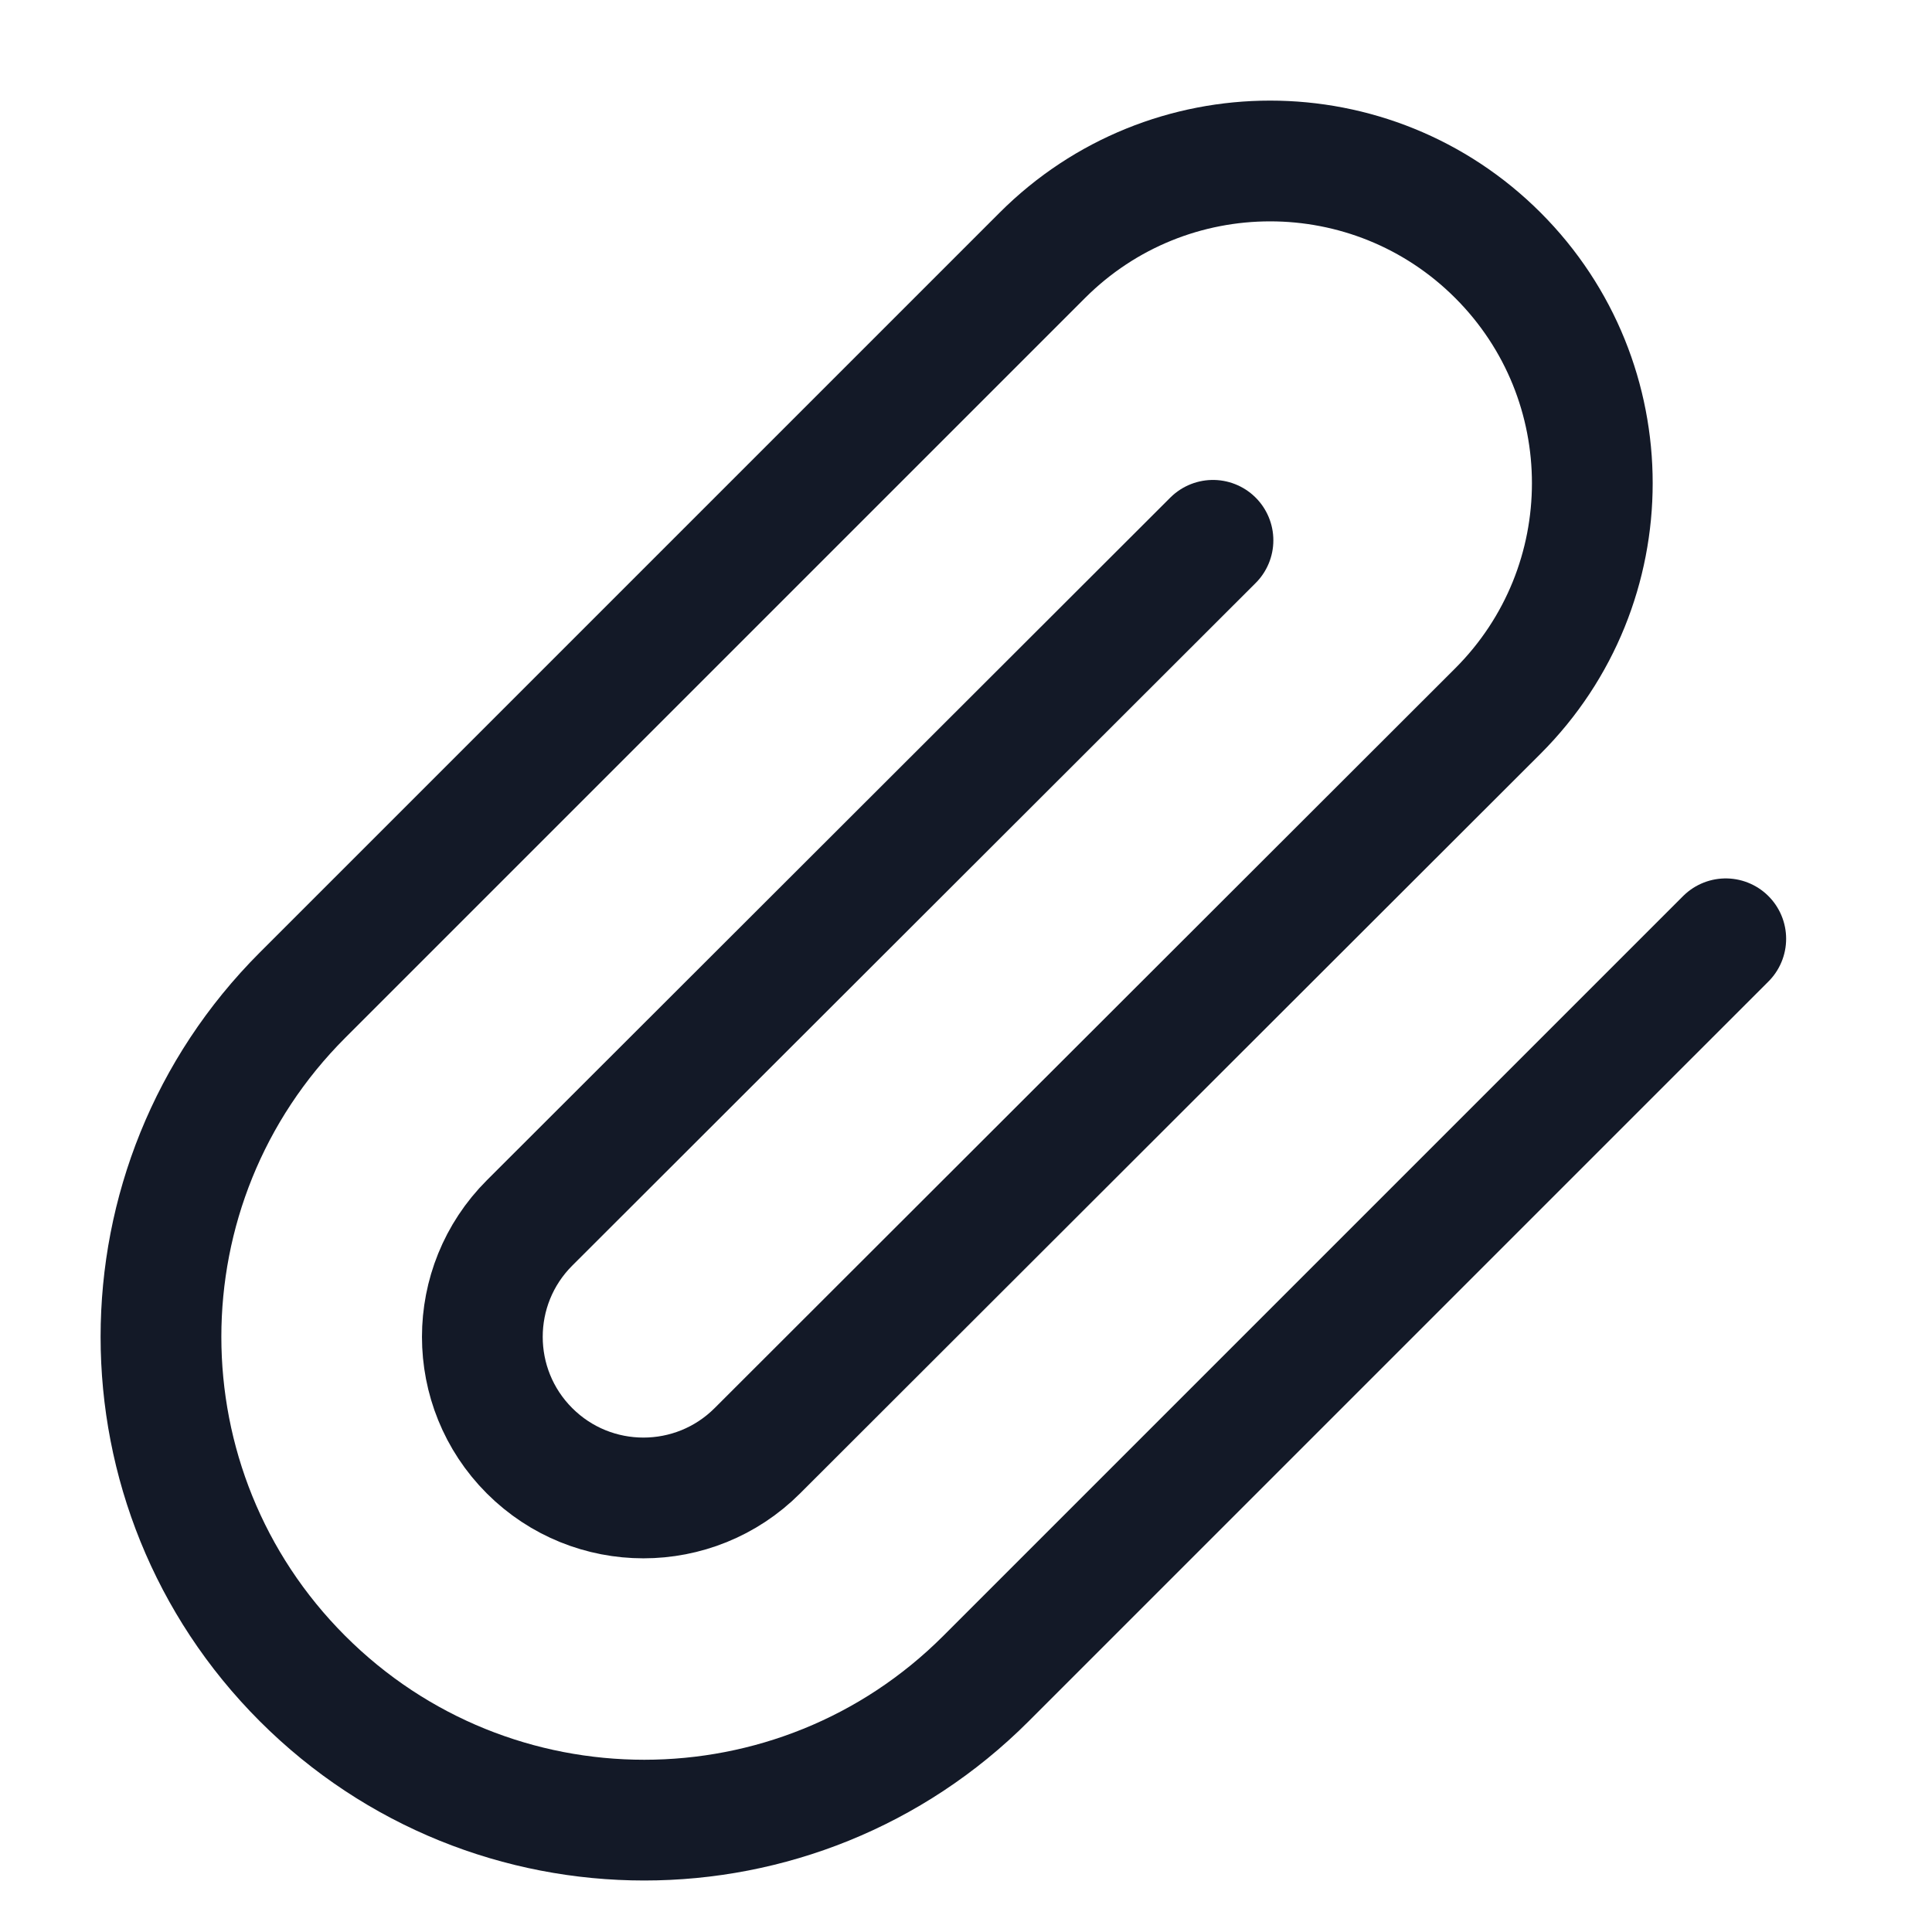
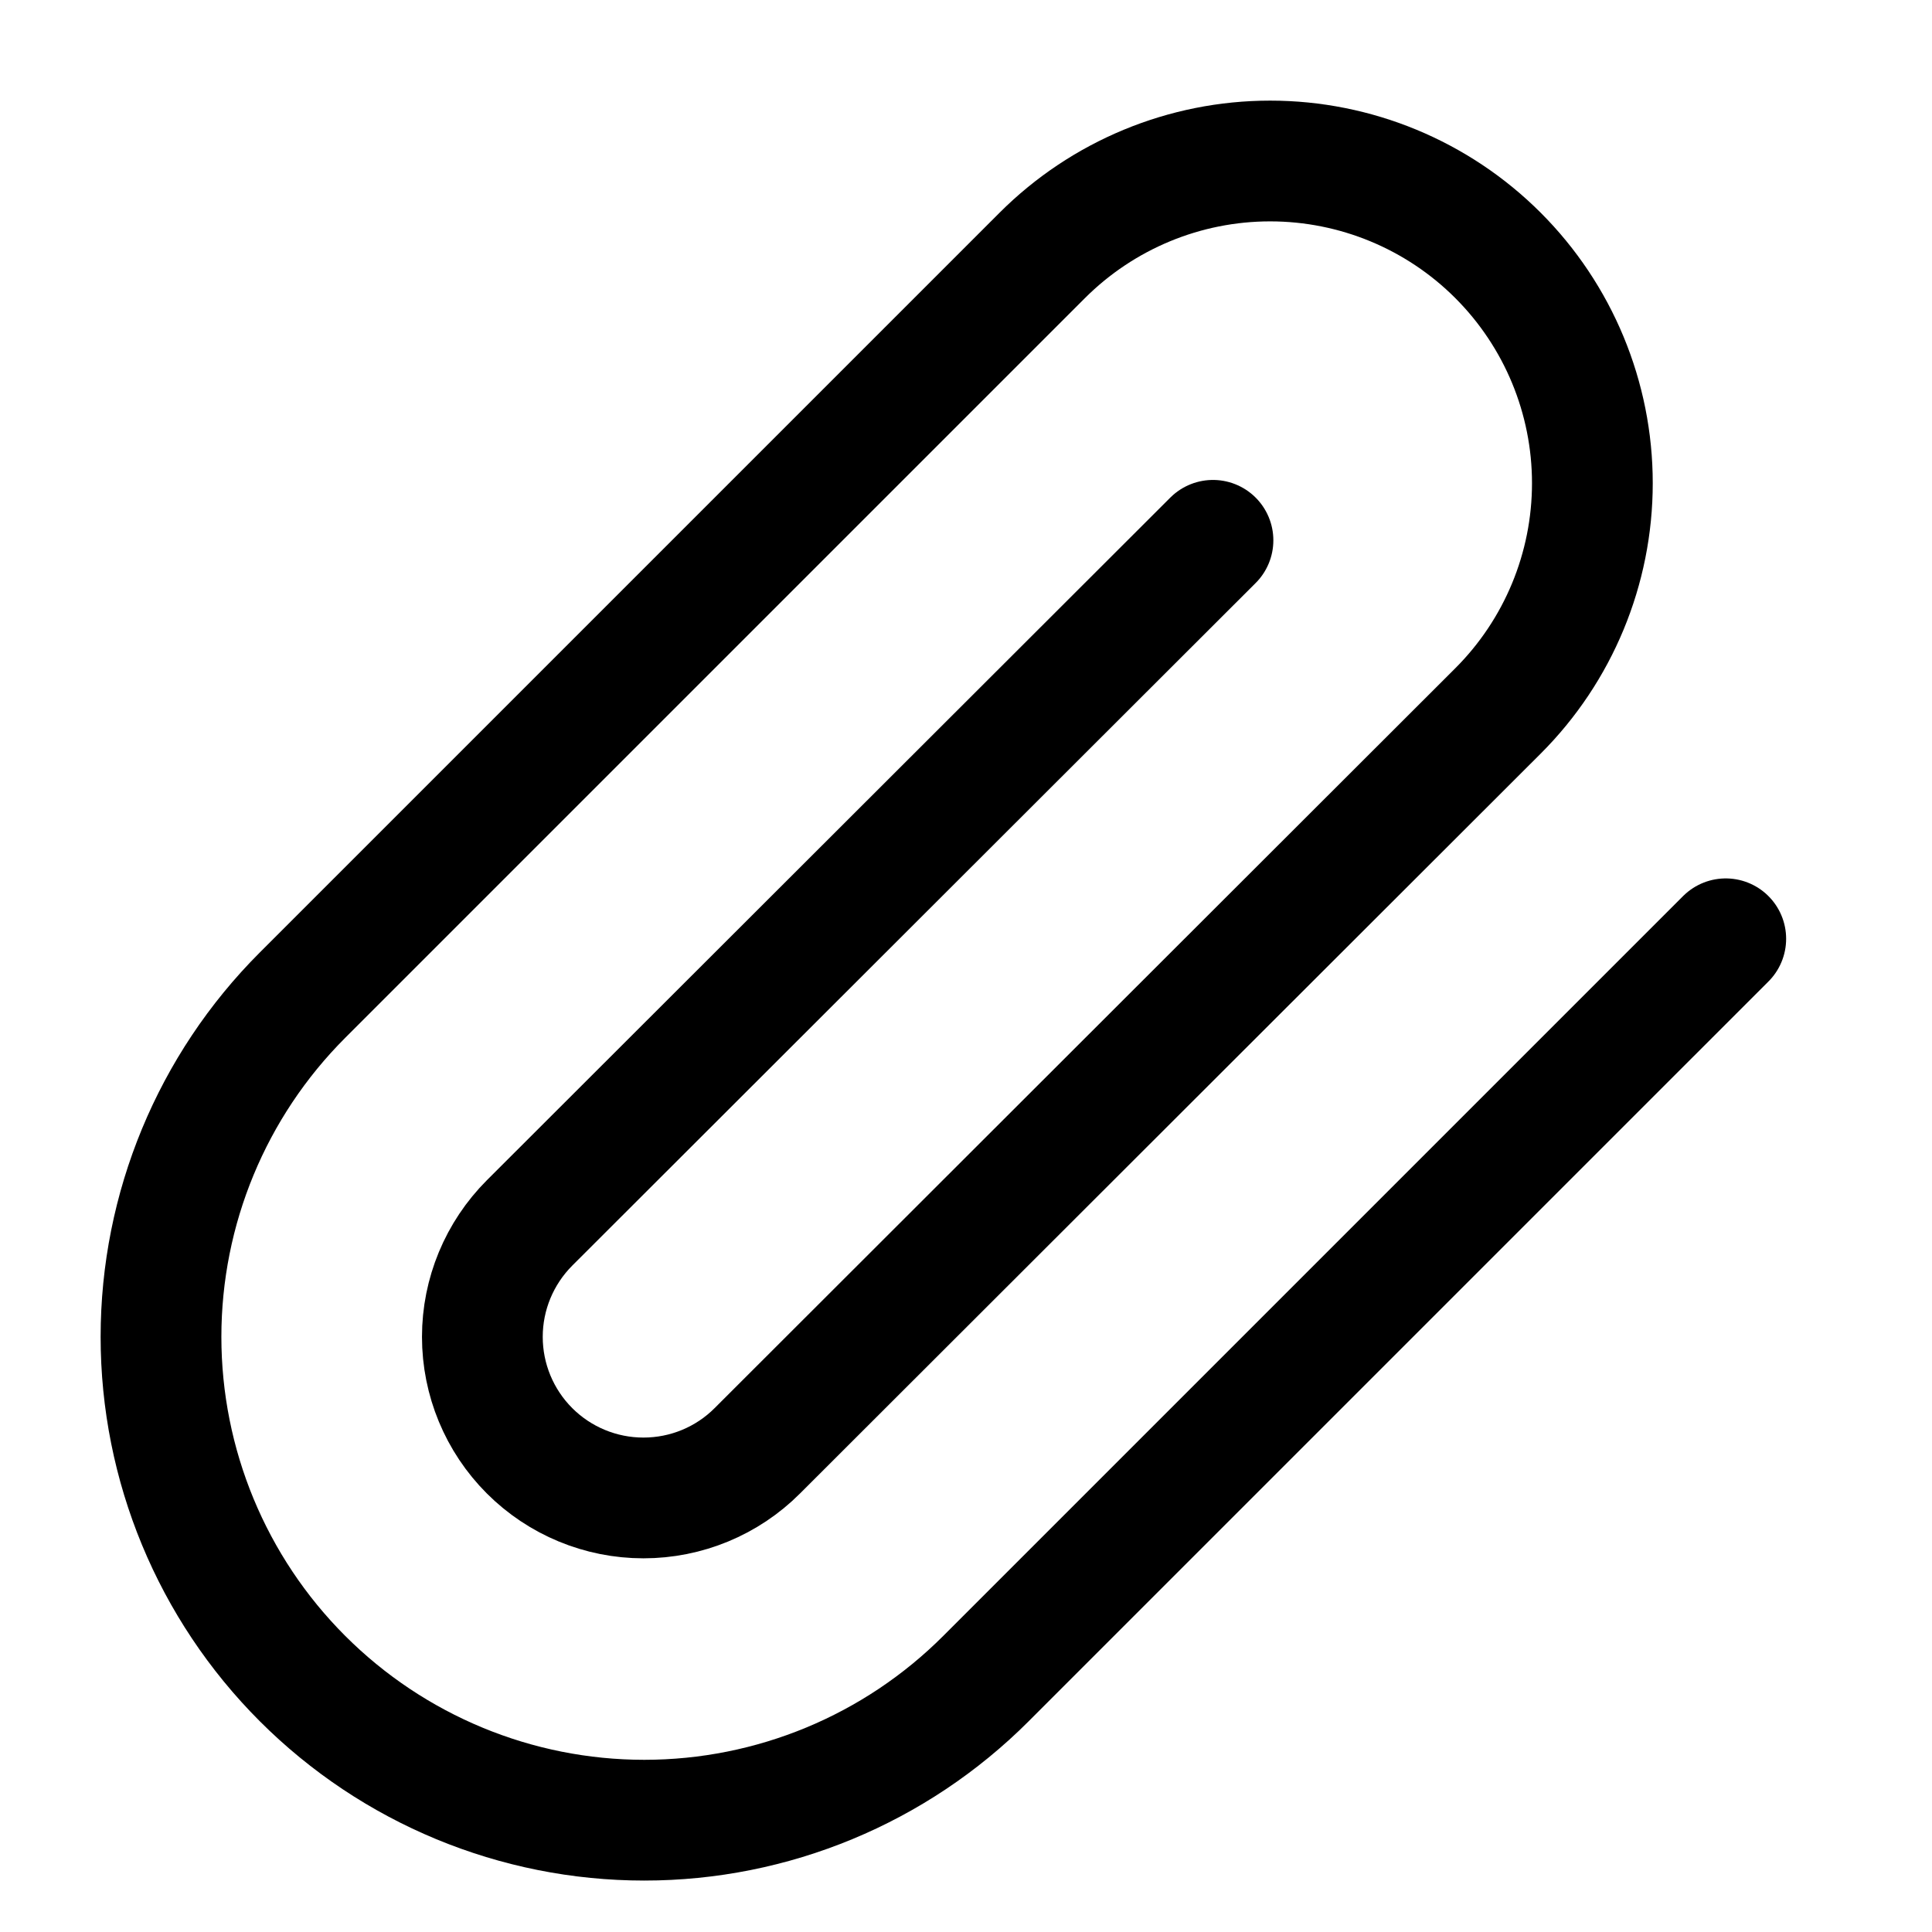
- <svg xmlns="http://www.w3.org/2000/svg" width="24" height="24" fill="none" viewBox="0 0 24 24">
-   <path stroke="#131927" stroke-linecap="round" stroke-linejoin="round" stroke-width="1.5" d="m21.438 11.662-9.19 9.19a6.003 6.003 0 1 1-8.49-8.49l9.19-9.19a4.002 4.002 0 0 1 5.66 5.66l-9.2 9.19a2.001 2.001 0 1 1-2.83-2.83l8.49-8.48" />
+ <svg xmlns="http://www.w3.org/2000/svg" width="24" height="24" viewBox="0 0 24 24" fill="none">
+   <path d="M21.438 11.662L12.248 20.852C11.123 21.978 9.596 22.611 8.003 22.611C6.411 22.611 4.884 21.978 3.758 20.852C2.632 19.726 2 18.199 2 16.607C2 15.015 2.632 13.488 3.758 12.362L12.948 3.172C13.699 2.422 14.717 2 15.778 2C16.84 2 17.858 2.422 18.608 3.172C19.359 3.923 19.781 4.941 19.781 6.002C19.781 7.064 19.359 8.082 18.608 8.832L9.408 18.022C9.033 18.398 8.524 18.608 7.993 18.608C7.463 18.608 6.954 18.398 6.578 18.022C6.203 17.647 5.992 17.138 5.992 16.607C5.992 16.076 6.203 15.568 6.578 15.192L15.068 6.712" stroke="black" stroke-width="1.5" stroke-linecap="round" stroke-linejoin="round" />
</svg>
